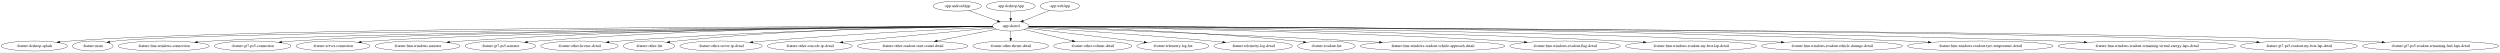
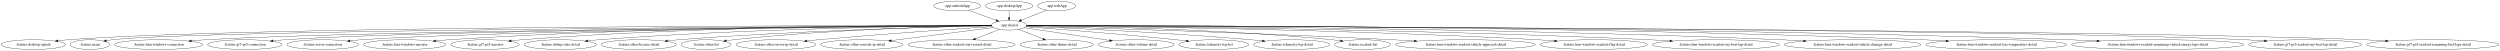
- <svg xmlns="http://www.w3.org/2000/svg" width="9020pt" height="188pt" viewBox="0.00 0.00 9019.92 188.00">
+ <svg xmlns="http://www.w3.org/2000/svg" width="9307pt" height="188pt" viewBox="0.00 0.00 9306.92 188.00">
  <g id="graph0" class="graph" transform="scale(1 1) rotate(0) translate(4 184)">
-     <polygon fill="white" stroke="transparent" points="-4,4 -4,-184 9015.92,-184 9015.92,4 -4,4" />
+     <polygon fill="white" stroke="transparent" points="-4,4 -4,-184 9302.92,-184 9302.92,4 -4,4" />
    <g id="node1" class="node">
-       <ellipse fill="none" stroke="black" cx="3449.59" cy="-162" rx="87.18" ry="18" />
-       <text text-anchor="middle" x="3449.59" y="-158.3" font-family="Times,serif" font-size="14.00">:app:androidApp</text>
+       <ellipse fill="none" stroke="black" cx="3559.59" cy="-162" rx="87.18" ry="18" />
+       <text text-anchor="middle" x="3559.59" y="-158.3" font-family="Times,serif" font-size="14.00">:app:androidApp</text>
    </g>
    <g id="node2" class="node">
-       <ellipse fill="none" stroke="black" cx="3642.59" cy="-90" rx="65.79" ry="18" />
-       <text text-anchor="middle" x="3642.59" y="-86.3" font-family="Times,serif" font-size="14.00">:app:shared</text>
+       <ellipse fill="none" stroke="black" cx="3752.59" cy="-90" rx="65.79" ry="18" />
+       <text text-anchor="middle" x="3752.59" y="-86.3" font-family="Times,serif" font-size="14.00">:app:shared</text>
    </g>
    <g id="edge1" class="edge">
-       <path fill="none" stroke="black" d="M3490.99,-145.98C3521.51,-134.92 3563.08,-119.84 3594.97,-108.27" />
-       <polygon fill="black" stroke="black" points="3596.32,-111.5 3604.53,-104.8 3593.94,-104.92 3596.32,-111.5" />
+       <path fill="none" stroke="black" d="M3600.99,-145.98C3631.51,-134.92 3673.08,-119.84 3704.97,-108.27" />
+       <polygon fill="black" stroke="black" points="3706.32,-111.5 3714.53,-104.8 3703.94,-104.92 3706.32,-111.5" />
    </g>
    <g id="node4" class="node">
      <ellipse fill="none" stroke="black" cx="119.59" cy="-18" rx="119.68" ry="18" />
      <text text-anchor="middle" x="119.59" y="-14.3" font-family="Times,serif" font-size="14.00">:feature:desktop-splash</text>
    </g>
    <g id="edge3" class="edge">
-       <path fill="none" stroke="black" d="M3577,-89.01C3165.08,-88.92 930.53,-86.09 248.59,-36 236.5,-35.11 223.81,-33.85 211.31,-32.41" />
+       <path fill="none" stroke="black" d="M3686.92,-89.05C3267.06,-89.2 953.78,-87.62 248.59,-36 236.5,-35.12 223.81,-33.85 211.31,-32.41" />
      <polygon fill="black" stroke="black" points="211.68,-28.93 201.33,-31.22 210.85,-35.88 211.68,-28.93" />
    </g>
    <g id="node5" class="node">
      <ellipse fill="none" stroke="black" cx="330.59" cy="-18" rx="73.39" ry="18" />
      <text text-anchor="middle" x="330.59" y="-14.3" font-family="Times,serif" font-size="14.00">:feature:main</text>
    </g>
    <g id="edge4" class="edge">
-       <path fill="none" stroke="black" d="M3576.94,-88.66C3146.78,-86.3 738.23,-71.6 413.59,-36 406.45,-35.22 399.02,-34.12 391.66,-32.84" />
+       <path fill="none" stroke="black" d="M3686.84,-88.69C3247.91,-86.55 749.84,-72.78 413.59,-36 406.45,-35.22 399.02,-34.12 391.66,-32.85" />
      <polygon fill="black" stroke="black" points="392.18,-29.38 381.71,-31.02 390.92,-36.27 392.18,-29.38" />
    </g>
    <g id="node6" class="node">
      <ellipse fill="none" stroke="black" cx="586.59" cy="-18" rx="164.37" ry="18" />
      <text text-anchor="middle" x="586.59" y="-14.3" font-family="Times,serif" font-size="14.00">:feature:lmu-windows-connection</text>
    </g>
    <g id="edge5" class="edge">
-       <path fill="none" stroke="black" d="M3576.92,-88.5C3202.6,-85.54 1334.97,-69.29 760.59,-36 743.74,-35.02 726.01,-33.67 708.57,-32.15" />
-       <polygon fill="black" stroke="black" points="708.61,-28.64 698.34,-31.23 707.99,-35.61 708.61,-28.64" />
+       <path fill="none" stroke="black" d="M3686.93,-88.55C3304.24,-85.82 1358.19,-70.43 760.59,-36 743.74,-35.03 726.01,-33.68 708.57,-32.16" />
+       <polygon fill="black" stroke="black" points="708.61,-28.65 698.34,-31.25 707.99,-35.62 708.61,-28.65" />
    </g>
    <g id="node7" class="node">
      <ellipse fill="none" stroke="black" cx="907.59" cy="-18" rx="138.38" ry="18" />
      <text text-anchor="middle" x="907.59" y="-14.3" font-family="Times,serif" font-size="14.00">:feature:gt7-ps5-connection</text>
    </g>
    <g id="edge6" class="edge">
-       <path fill="none" stroke="black" d="M3577.17,-88.49C3226.66,-85.65 1567.66,-70.58 1055.59,-36 1041.54,-35.05 1026.78,-33.74 1012.23,-32.26" />
-       <polygon fill="black" stroke="black" points="1012.52,-28.77 1002.21,-31.21 1011.79,-35.73 1012.52,-28.77" />
+       <path fill="none" stroke="black" d="M3687.06,-88.56C3327.5,-85.99 1590.76,-71.91 1055.59,-36 1041.54,-35.06 1026.78,-33.75 1012.23,-32.27" />
+       <polygon fill="black" stroke="black" points="1012.52,-28.78 1002.21,-31.22 1011.79,-35.74 1012.52,-28.78" />
    </g>
    <g id="node8" class="node">
      <ellipse fill="none" stroke="black" cx="1197.59" cy="-18" rx="133.48" ry="18" />
      <text text-anchor="middle" x="1197.59" y="-14.3" font-family="Times,serif" font-size="14.00">:feature:server-connection</text>
    </g>
    <g id="edge7" class="edge">
-       <path fill="none" stroke="black" d="M3577.01,-88.34C3249.91,-84.89 1792.68,-68 1340.59,-36 1327.14,-35.05 1313.02,-33.74 1299.1,-32.28" />
-       <polygon fill="black" stroke="black" points="1299.33,-28.78 1289.01,-31.18 1298.57,-35.74 1299.33,-28.78" />
+       <path fill="none" stroke="black" d="M3686.96,-88.41C3350.42,-85.28 1815.73,-69.38 1340.59,-36 1327.04,-35.05 1312.81,-33.73 1298.79,-32.26" />
+       <polygon fill="black" stroke="black" points="1298.94,-28.75 1288.63,-31.15 1298.19,-35.71 1298.94,-28.75" />
    </g>
    <g id="node9" class="node">
      <ellipse fill="none" stroke="black" cx="1502.59" cy="-18" rx="153.27" ry="18" />
      <text text-anchor="middle" x="1502.59" y="-14.3" font-family="Times,serif" font-size="14.00">:feature:lmu-windows-narrator</text>
    </g>
    <g id="edge8" class="edge">
-       <path fill="none" stroke="black" d="M3576.8,-89.08C3327.22,-88.97 2415.07,-85.06 1665.59,-36 1650.07,-34.98 1633.75,-33.63 1617.68,-32.12" />
-       <polygon fill="black" stroke="black" points="1618,-28.64 1607.71,-31.17 1617.33,-35.6 1618,-28.64" />
+       <path fill="none" stroke="black" d="M3686.71,-89.21C3428.48,-89.63 2460.39,-87.46 1665.59,-36 1650.07,-35 1633.75,-33.64 1617.67,-32.14" />
+       <polygon fill="black" stroke="black" points="1617.99,-28.66 1607.71,-31.19 1617.33,-35.62 1617.99,-28.66" />
    </g>
    <g id="node10" class="node">
      <ellipse fill="none" stroke="black" cx="1801.59" cy="-18" rx="127.28" ry="18" />
      <text text-anchor="middle" x="1801.59" y="-14.3" font-family="Times,serif" font-size="14.00">:feature:gt7-ps5-narrator</text>
    </g>
    <g id="edge9" class="edge">
-       <path fill="none" stroke="black" d="M3576.64,-89.16C3348.91,-89.24 2574.6,-85.61 1937.59,-36 1925.14,-35.03 1912.08,-33.74 1899.19,-32.31" />
-       <polygon fill="black" stroke="black" points="1899.23,-28.79 1888.89,-31.14 1898.43,-35.75 1899.23,-28.79" />
+       <path fill="none" stroke="black" d="M3686.95,-89.34C3450.47,-90.07 2620.03,-88.5 1937.59,-36 1925.14,-35.04 1912.08,-33.76 1899.18,-32.33" />
+       <polygon fill="black" stroke="black" points="1899.22,-28.82 1888.89,-31.16 1898.43,-35.77 1899.22,-28.82" />
    </g>
    <g id="node11" class="node">
-       <ellipse fill="none" stroke="black" cx="2086.59" cy="-18" rx="139.98" ry="18" />
-       <text text-anchor="middle" x="2086.59" y="-14.3" font-family="Times,serif" font-size="14.00">:feature:other-license-detail</text>
+       <ellipse fill="none" stroke="black" cx="2081.59" cy="-18" rx="134.58" ry="18" />
+       <text text-anchor="middle" x="2081.59" y="-14.3" font-family="Times,serif" font-size="14.00">:feature:debug-state-detail</text>
    </g>
    <g id="edge10" class="edge">
-       <path fill="none" stroke="black" d="M3576.92,-88.3C3375.91,-85.77 2751.42,-75.08 2235.59,-36 2221.91,-34.96 2207.54,-33.63 2193.35,-32.17" />
-       <polygon fill="black" stroke="black" points="2193.38,-28.66 2183.07,-31.09 2192.65,-35.62 2193.38,-28.66" />
+       <path fill="none" stroke="black" d="M3686.95,-88.68C3474.97,-87.24 2789.64,-79.31 2224.59,-36 2211.35,-34.99 2197.45,-33.66 2183.73,-32.2" />
+       <polygon fill="black" stroke="black" points="2184.11,-28.72 2173.79,-31.11 2183.35,-35.68 2184.11,-28.72" />
    </g>
    <g id="node12" class="node">
-       <ellipse fill="none" stroke="black" cx="2337.59" cy="-18" rx="92.88" ry="18" />
-       <text text-anchor="middle" x="2337.59" y="-14.3" font-family="Times,serif" font-size="14.00">:feature:other-list</text>
+       <ellipse fill="none" stroke="black" cx="2373.59" cy="-18" rx="139.98" ry="18" />
+       <text text-anchor="middle" x="2373.59" y="-14.3" font-family="Times,serif" font-size="14.00">:feature:other-license-detail</text>
    </g>
    <g id="edge11" class="edge">
-       <path fill="none" stroke="black" d="M3576.85,-88.9C3395.3,-88 2871.79,-81.37 2439.59,-36 2430.67,-35.06 2421.35,-33.85 2412.13,-32.49" />
-       <polygon fill="black" stroke="black" points="2412.59,-29.02 2402.18,-30.98 2411.54,-35.94 2412.59,-29.02" />
+       <path fill="none" stroke="black" d="M3687.15,-87.8C3503.36,-84.1 2966.87,-70.87 2522.59,-36 2509.01,-34.93 2494.76,-33.59 2480.69,-32.14" />
+       <polygon fill="black" stroke="black" points="2480.79,-28.63 2470.48,-31.06 2480.05,-35.59 2480.79,-28.63" />
    </g>
    <g id="node13" class="node">
-       <ellipse fill="none" stroke="black" cx="2597.59" cy="-18" rx="148.67" ry="18" />
-       <text text-anchor="middle" x="2597.59" y="-14.3" font-family="Times,serif" font-size="14.00">:feature:other-server-ip-detail</text>
+       <ellipse fill="none" stroke="black" cx="2624.59" cy="-18" rx="92.88" ry="18" />
+       <text text-anchor="middle" x="2624.59" y="-14.3" font-family="Times,serif" font-size="14.00">:feature:other-list</text>
    </g>
    <g id="edge12" class="edge">
-       <path fill="none" stroke="black" d="M3578.24,-86.2C3431.95,-79.62 3063.24,-61.73 2755.59,-36 2741.4,-34.81 2726.52,-33.42 2711.79,-31.94" />
-       <polygon fill="black" stroke="black" points="2711.94,-28.43 2701.63,-30.9 2711.23,-35.4 2711.94,-28.43" />
+       <path fill="none" stroke="black" d="M3687.26,-88.2C3524.52,-85.63 3088.09,-75.33 2726.59,-36 2717.84,-35.05 2708.69,-33.84 2699.63,-32.5" />
+       <polygon fill="black" stroke="black" points="2699.87,-29 2689.46,-30.95 2698.82,-35.92 2699.87,-29" />
    </g>
    <g id="node14" class="node">
-       <ellipse fill="none" stroke="black" cx="2917.59" cy="-18" rx="153.27" ry="18" />
-       <text text-anchor="middle" x="2917.59" y="-14.3" font-family="Times,serif" font-size="14.00">:feature:other-console-ip-detail</text>
+       <ellipse fill="none" stroke="black" cx="2884.59" cy="-18" rx="148.67" ry="18" />
+       <text text-anchor="middle" x="2884.59" y="-14.3" font-family="Times,serif" font-size="14.00">:feature:other-server-ip-detail</text>
    </g>
    <g id="edge13" class="edge">
-       <path fill="none" stroke="black" d="M3581.34,-83.45C3477.9,-74.03 3262.03,-54.16 3079.59,-36 3065.89,-34.64 3051.54,-33.18 3037.29,-31.71" />
-       <polygon fill="black" stroke="black" points="3037.24,-28.18 3026.94,-30.64 3036.52,-35.15 3037.24,-28.18" />
+       <path fill="none" stroke="black" d="M3689.37,-84.98C3565.27,-76.92 3281.09,-57.73 3042.59,-36 3028.64,-34.73 3014,-33.29 2999.51,-31.81" />
+       <polygon fill="black" stroke="black" points="2999.81,-28.32 2989.5,-30.77 2999.09,-35.28 2999.81,-28.32" />
    </g>
    <g id="node15" class="node">
-       <ellipse fill="none" stroke="black" cx="3288.59" cy="-18" rx="199.56" ry="18" />
-       <text text-anchor="middle" x="3288.59" y="-14.3" font-family="Times,serif" font-size="14.00">:feature:other-readout-start-sound-detail</text>
+       <ellipse fill="none" stroke="black" cx="3204.59" cy="-18" rx="153.27" ry="18" />
+       <text text-anchor="middle" x="3204.59" y="-14.3" font-family="Times,serif" font-size="14.00">:feature:other-console-ip-detail</text>
    </g>
    <g id="edge14" class="edge">
-       <path fill="none" stroke="black" d="M3591.11,-78.82C3535.21,-67.77 3444.89,-49.91 3377.46,-36.57" />
-       <polygon fill="black" stroke="black" points="3377.76,-33.06 3367.27,-34.56 3376.4,-39.93 3377.76,-33.06" />
+       <path fill="none" stroke="black" d="M3694.46,-81.58C3604.22,-70.05 3428.89,-47.65 3314.32,-33.02" />
+       <polygon fill="black" stroke="black" points="3314.48,-29.51 3304.11,-31.71 3313.59,-36.45 3314.48,-29.51" />
    </g>
    <g id="node16" class="node">
-       <ellipse fill="none" stroke="black" cx="3642.59" cy="-18" rx="136.48" ry="18" />
-       <text text-anchor="middle" x="3642.59" y="-14.3" font-family="Times,serif" font-size="14.00">:feature:other-theme-detail</text>
+       <ellipse fill="none" stroke="black" cx="3575.59" cy="-18" rx="199.56" ry="18" />
+       <text text-anchor="middle" x="3575.59" y="-14.3" font-family="Times,serif" font-size="14.00">:feature:other-readout-start-sound-detail</text>
    </g>
    <g id="edge15" class="edge">
-       <path fill="none" stroke="black" d="M3642.59,-71.7C3642.59,-63.98 3642.59,-54.71 3642.59,-46.11" />
-       <polygon fill="black" stroke="black" points="3646.09,-46.1 3642.59,-36.1 3639.09,-46.1 3646.09,-46.1" />
+       <path fill="none" stroke="black" d="M3716.77,-74.83C3691,-64.64 3655.85,-50.74 3627.07,-39.36" />
+       <polygon fill="black" stroke="black" points="3628.16,-36.03 3617.58,-35.61 3625.59,-42.54 3628.16,-36.03" />
    </g>
    <g id="node17" class="node">
-       <ellipse fill="none" stroke="black" cx="3938.59" cy="-18" rx="141.07" ry="18" />
-       <text text-anchor="middle" x="3938.59" y="-14.3" font-family="Times,serif" font-size="14.00">:feature:other-volume-detail</text>
+       <ellipse fill="none" stroke="black" cx="3929.59" cy="-18" rx="136.48" ry="18" />
+       <text text-anchor="middle" x="3929.59" y="-14.3" font-family="Times,serif" font-size="14.00">:feature:other-theme-detail</text>
    </g>
    <g id="edge16" class="edge">
-       <path fill="none" stroke="black" d="M3690.48,-77.68C3737.61,-66.53 3810.25,-49.35 3864.77,-36.46" />
-       <polygon fill="black" stroke="black" points="3865.8,-39.81 3874.73,-34.1 3864.19,-33 3865.8,-39.81" />
+       <path fill="none" stroke="black" d="M3788.41,-74.83C3814.45,-64.53 3850.07,-50.45 3879.02,-39" />
+       <polygon fill="black" stroke="black" points="3880.54,-42.16 3888.55,-35.23 3877.97,-35.65 3880.54,-42.16" />
    </g>
    <g id="node18" class="node">
-       <ellipse fill="none" stroke="black" cx="4227.59" cy="-18" rx="129.98" ry="18" />
-       <text text-anchor="middle" x="4227.59" y="-14.3" font-family="Times,serif" font-size="14.00">:feature:telemetry-log-list</text>
+       <ellipse fill="none" stroke="black" cx="4225.59" cy="-18" rx="141.07" ry="18" />
+       <text text-anchor="middle" x="4225.59" y="-14.3" font-family="Times,serif" font-size="14.00">:feature:other-volume-detail</text>
    </g>
    <g id="edge17" class="edge">
-       <path fill="none" stroke="black" d="M3701.76,-82.03C3787.18,-71.96 3950.02,-52.71 4088.59,-36 4100,-34.62 4111.93,-33.18 4123.81,-31.73" />
-       <polygon fill="black" stroke="black" points="4124.26,-35.2 4133.76,-30.52 4123.41,-28.25 4124.26,-35.2" />
+       <path fill="none" stroke="black" d="M3809.17,-80.63C3887.68,-69.01 4030.84,-47.82 4127.09,-33.58" />
+       <polygon fill="black" stroke="black" points="4127.75,-37.02 4137.13,-32.09 4126.72,-30.09 4127.75,-37.02" />
    </g>
    <g id="node19" class="node">
-       <ellipse fill="none" stroke="black" cx="4517.59" cy="-18" rx="141.88" ry="18" />
-       <text text-anchor="middle" x="4517.59" y="-14.3" font-family="Times,serif" font-size="14.00">:feature:telemetry-log-detail</text>
+       <ellipse fill="none" stroke="black" cx="4514.59" cy="-18" rx="129.98" ry="18" />
+       <text text-anchor="middle" x="4514.59" y="-14.3" font-family="Times,serif" font-size="14.00">:feature:telemetry-log-list</text>
    </g>
    <g id="edge18" class="edge">
-       <path fill="none" stroke="black" d="M3706.09,-85.19C3832.14,-77.44 4122.82,-58.64 4366.59,-36 4379.91,-34.76 4393.87,-33.35 4407.7,-31.88" />
-       <polygon fill="black" stroke="black" points="4408.17,-35.35 4417.74,-30.8 4407.42,-28.39 4408.17,-35.35" />
+       <path fill="none" stroke="black" d="M3815.45,-84.42C3927.92,-76.06 4170.98,-57.21 4375.59,-36 4387.4,-34.78 4399.76,-33.4 4412.03,-31.98" />
+       <polygon fill="black" stroke="black" points="4412.78,-35.41 4422.3,-30.77 4411.96,-28.46 4412.78,-35.41" />
    </g>
    <g id="node20" class="node">
-       <ellipse fill="none" stroke="black" cx="4781.59" cy="-18" rx="103.98" ry="18" />
-       <text text-anchor="middle" x="4781.59" y="-14.3" font-family="Times,serif" font-size="14.00">:feature:readout-list</text>
+       <ellipse fill="none" stroke="black" cx="4804.59" cy="-18" rx="141.88" ry="18" />
+       <text text-anchor="middle" x="4804.59" y="-14.3" font-family="Times,serif" font-size="14.00">:feature:telemetry-log-detail</text>
    </g>
    <g id="edge19" class="edge">
-       <path fill="none" stroke="black" d="M3707.88,-87.84C3870.53,-84.47 4306.79,-72.47 4668.59,-36 4678.43,-35.01 4688.73,-33.76 4698.93,-32.39" />
-       <polygon fill="black" stroke="black" points="4699.66,-35.82 4709.08,-30.98 4698.69,-28.89 4699.66,-35.82" />
+       <path fill="none" stroke="black" d="M3817.13,-86.39C3965.18,-80.13 4340.56,-62.81 4653.59,-36 4667.13,-34.84 4681.33,-33.46 4695.38,-31.99" />
+       <polygon fill="black" stroke="black" points="4696,-35.45 4705.57,-30.91 4695.26,-28.49 4696,-35.45" />
    </g>
    <g id="node21" class="node">
-       <ellipse fill="none" stroke="black" cx="5164.59" cy="-18" rx="260.75" ry="18" />
-       <text text-anchor="middle" x="5164.59" y="-14.3" font-family="Times,serif" font-size="14.00">:feature:lmu-windows-readout-vehicle-approach-detail</text>
+       <ellipse fill="none" stroke="black" cx="5068.59" cy="-18" rx="103.98" ry="18" />
+       <text text-anchor="middle" x="5068.59" y="-14.3" font-family="Times,serif" font-size="14.00">:feature:readout-list</text>
    </g>
    <g id="edge20" class="edge">
-       <path fill="none" stroke="black" d="M3707.45,-86.73C3892.73,-80.13 4440.25,-59.92 4894.59,-36 4919.96,-34.66 4946.66,-33.13 4973,-31.55" />
-       <polygon fill="black" stroke="black" points="4973.3,-35.04 4983.08,-30.94 4972.88,-28.05 4973.3,-35.04" />
+       <path fill="none" stroke="black" d="M3818.29,-88.53C3999.75,-86.72 4523.04,-77.95 4955.59,-36 4965.51,-35.04 4975.89,-33.8 4986.17,-32.43" />
+       <polygon fill="black" stroke="black" points="4986.96,-35.85 4996.39,-31.02 4986.01,-28.92 4986.96,-35.85" />
    </g>
    <g id="node22" class="node">
-       <ellipse fill="none" stroke="black" cx="5642.59" cy="-18" rx="199.56" ry="18" />
-       <text text-anchor="middle" x="5642.59" y="-14.3" font-family="Times,serif" font-size="14.00">:feature:lmu-windows-readout-flag-detail</text>
+       <ellipse fill="none" stroke="black" cx="5451.59" cy="-18" rx="260.75" ry="18" />
+       <text text-anchor="middle" x="5451.59" y="-14.3" font-family="Times,serif" font-size="14.00">:feature:lmu-windows-readout-vehicle-approach-detail</text>
    </g>
    <g id="edge21" class="edge">
-       <path fill="none" stroke="black" d="M3708.14,-88.29C3942.47,-85.5 4760.61,-73.48 5434.59,-36 5454.49,-34.89 5475.43,-33.48 5496.06,-31.94" />
-       <polygon fill="black" stroke="black" points="5496.45,-35.42 5506.16,-31.17 5495.92,-28.44 5496.45,-35.42" />
+       <path fill="none" stroke="black" d="M3817.78,-87.18C4020.15,-81.41 4655.62,-62.31 5181.59,-36 5207.27,-34.72 5234.32,-33.2 5260.98,-31.62" />
+       <polygon fill="black" stroke="black" points="5261.4,-35.1 5271.17,-31.01 5260.98,-28.11 5261.4,-35.1" />
    </g>
    <g id="node23" class="node">
-       <ellipse fill="none" stroke="black" cx="6096.59" cy="-18" rx="236.66" ry="18" />
-       <text text-anchor="middle" x="6096.59" y="-14.3" font-family="Times,serif" font-size="14.00">:feature:lmu-windows-readout-my-best-lap-detail</text>
+       <ellipse fill="none" stroke="black" cx="5929.59" cy="-18" rx="199.56" ry="18" />
+       <text text-anchor="middle" x="5929.59" y="-14.3" font-family="Times,serif" font-size="14.00">:feature:lmu-windows-readout-flag-detail</text>
    </g>
    <g id="edge22" class="edge">
-       <path fill="none" stroke="black" d="M3708.13,-88.51C3974.92,-86.29 5005.2,-75.5 5851.59,-36 5875.45,-34.89 5900.61,-33.45 5925.34,-31.87" />
-       <polygon fill="black" stroke="black" points="5925.78,-35.35 5935.54,-31.22 5925.34,-28.37 5925.78,-35.35" />
+       <path fill="none" stroke="black" d="M3818.08,-88.54C4066.54,-86.5 4974.64,-76.55 5721.59,-36 5741.57,-34.92 5762.6,-33.51 5783.31,-31.97" />
+       <polygon fill="black" stroke="black" points="5783.73,-35.45 5793.44,-31.2 5783.21,-28.47 5783.73,-35.45" />
    </g>
    <g id="node24" class="node">
-       <ellipse fill="none" stroke="black" cx="6605.59" cy="-18" rx="254.55" ry="18" />
-       <text text-anchor="middle" x="6605.59" y="-14.3" font-family="Times,serif" font-size="14.00">:feature:lmu-windows-readout-vehicle-damage-detail</text>
+       <ellipse fill="none" stroke="black" cx="6383.59" cy="-18" rx="236.66" ry="18" />
+       <text text-anchor="middle" x="6383.59" y="-14.3" font-family="Times,serif" font-size="14.00">:feature:lmu-windows-readout-my-best-lap-detail</text>
    </g>
    <g id="edge23" class="edge">
-       <path fill="none" stroke="black" d="M3708.16,-88.8C4009.51,-87.65 5291.85,-80.25 6342.59,-36 6368.53,-34.91 6395.9,-33.46 6422.78,-31.88" />
-       <polygon fill="black" stroke="black" points="6423.28,-35.35 6433.05,-31.26 6422.86,-28.37 6423.28,-35.35" />
+       <path fill="none" stroke="black" d="M3818.1,-88.67C4097.69,-87.05 5218.69,-78.11 6138.59,-36 6162.55,-34.9 6187.81,-33.47 6212.64,-31.9" />
+       <polygon fill="black" stroke="black" points="6213.12,-35.37 6222.87,-31.24 6212.67,-28.39 6213.12,-35.37" />
    </g>
    <g id="node25" class="node">
-       <ellipse fill="none" stroke="black" cx="7140.59" cy="-18" rx="262.65" ry="18" />
-       <text text-anchor="middle" x="7140.59" y="-14.3" font-family="Times,serif" font-size="14.00">:feature:lmu-windows-readout-tyre-temperature-detail</text>
+       <ellipse fill="none" stroke="black" cx="6892.59" cy="-18" rx="254.55" ry="18" />
+       <text text-anchor="middle" x="6892.59" y="-14.3" font-family="Times,serif" font-size="14.00">:feature:lmu-windows-readout-vehicle-damage-detail</text>
    </g>
    <g id="edge24" class="edge">
-       <path fill="none" stroke="black" d="M3708.23,-89.05C4043.49,-89.06 5598.31,-86.29 6869.59,-36 6896.54,-34.93 6924.99,-33.49 6952.91,-31.9" />
-       <polygon fill="black" stroke="black" points="6953.39,-35.38 6963.17,-31.31 6952.98,-28.39 6953.39,-35.38" />
+       <path fill="none" stroke="black" d="M3818.22,-88.91C4131.38,-88.25 5504.98,-82.68 6629.59,-36 6655.63,-34.92 6683.11,-33.48 6710.1,-31.89" />
+       <polygon fill="black" stroke="black" points="6710.64,-35.36 6720.41,-31.27 6710.22,-28.38 6710.64,-35.36" />
    </g>
    <g id="node26" class="node">
-       <ellipse fill="none" stroke="black" cx="7741.59" cy="-18" rx="320.34" ry="18" />
-       <text text-anchor="middle" x="7741.59" y="-14.3" font-family="Times,serif" font-size="14.00">:feature:lmu-windows-readout-remaining-virtual-energy-laps-detail</text>
+       <ellipse fill="none" stroke="black" cx="7427.59" cy="-18" rx="262.65" ry="18" />
+       <text text-anchor="middle" x="7427.59" y="-14.3" font-family="Times,serif" font-size="14.00">:feature:lmu-windows-readout-tyre-temperature-detail</text>
    </g>
    <g id="edge25" class="edge">
-       <path fill="none" stroke="black" d="M3708.35,-89C4075.86,-88.8 5912.78,-85.27 7412.59,-36 7445.89,-34.91 7481.07,-33.43 7515.54,-31.8" />
-       <polygon fill="black" stroke="black" points="7515.91,-35.29 7525.73,-31.32 7515.58,-28.3 7515.91,-35.29" />
+       <path fill="none" stroke="black" d="M3818.37,-89.13C4164.65,-89.56 5811.15,-88.65 7156.59,-36 7183.65,-34.94 7212.21,-33.5 7240.24,-31.91" />
+       <polygon fill="black" stroke="black" points="7240.75,-35.38 7250.53,-31.31 7240.35,-28.39 7240.75,-35.38" />
    </g>
    <g id="node27" class="node">
-       <ellipse fill="none" stroke="black" cx="8290.59" cy="-18" rx="210.66" ry="18" />
-       <text text-anchor="middle" x="8290.59" y="-14.3" font-family="Times,serif" font-size="14.00">:feature:gt7-ps5-readout-my-best-lap-detail</text>
+       <ellipse fill="none" stroke="black" cx="8028.59" cy="-18" rx="320.34" ry="18" />
+       <text text-anchor="middle" x="8028.59" y="-14.3" font-family="Times,serif" font-size="14.00">:feature:lmu-windows-readout-remaining-virtual-energy-laps-detail</text>
    </g>
    <g id="edge26" class="edge">
-       <path fill="none" stroke="black" d="M3708.1,-88.8C4188.04,-87.27 7167.66,-76.25 8070.59,-36 8092.59,-35.02 8115.81,-33.62 8138.58,-32.04" />
-       <polygon fill="black" stroke="black" points="8138.93,-35.53 8148.66,-31.33 8138.44,-28.55 8138.93,-35.53" />
+       <path fill="none" stroke="black" d="M3818.32,-89.06C4195.71,-89.19 6125.08,-87.23 7699.59,-36 7732.89,-34.92 7768.07,-33.45 7802.55,-31.82" />
+       <polygon fill="black" stroke="black" points="7802.91,-35.31 7812.73,-31.33 7802.58,-28.32 7802.91,-35.31" />
    </g>
    <g id="node28" class="node">
-       <ellipse fill="none" stroke="black" cx="8765.59" cy="-18" rx="246.16" ry="18" />
-       <text text-anchor="middle" x="8765.59" y="-14.3" font-family="Times,serif" font-size="14.00">:feature:gt7-ps5-readout-remaining-fuel-laps-detail</text>
+       <ellipse fill="none" stroke="black" cx="8577.59" cy="-18" rx="210.66" ry="18" />
+       <text text-anchor="middle" x="8577.59" y="-14.3" font-family="Times,serif" font-size="14.00">:feature:gt7-ps5-readout-my-best-lap-detail</text>
    </g>
    <g id="edge27" class="edge">
-       <path fill="none" stroke="black" d="M3708.43,-88.79C4216.04,-87.08 7513.75,-74.62 8510.59,-36 8536.34,-35 8563.53,-33.58 8590.18,-31.98" />
-       <polygon fill="black" stroke="black" points="8590.6,-35.46 8600.37,-31.36 8590.17,-28.48 8590.6,-35.46" />
+       <path fill="none" stroke="black" d="M3818.36,-88.84C4309.95,-87.53 7417.06,-77.71 8357.59,-36 8379.68,-35.02 8402.98,-33.62 8425.84,-32.04" />
+       <polygon fill="black" stroke="black" points="8426.22,-35.52 8435.95,-31.32 8425.73,-28.53 8426.22,-35.52" />
+     </g>
+     <g id="node29" class="node">
+       <ellipse fill="none" stroke="black" cx="9052.59" cy="-18" rx="246.16" ry="18" />
+       <text text-anchor="middle" x="9052.59" y="-14.3" font-family="Times,serif" font-size="14.00">:feature:gt7-ps5-readout-remaining-fuel-laps-detail</text>
+     </g>
+     <g id="edge28" class="edge">
+       <path fill="none" stroke="black" d="M3818.34,-88.82C4336.03,-87.31 7762.86,-75.89 8797.59,-36 8823.34,-35.01 8850.53,-33.59 8877.18,-31.99" />
+       <polygon fill="black" stroke="black" points="8877.6,-35.47 8887.37,-31.37 8877.18,-28.49 8877.6,-35.47" />
    </g>
    <g id="node3" class="node">
-       <ellipse fill="none" stroke="black" cx="3642.59" cy="-162" rx="88.28" ry="18" />
-       <text text-anchor="middle" x="3642.59" y="-158.3" font-family="Times,serif" font-size="14.00">:app:desktopApp</text>
+       <ellipse fill="none" stroke="black" cx="3752.59" cy="-162" rx="88.28" ry="18" />
+       <text text-anchor="middle" x="3752.59" y="-158.3" font-family="Times,serif" font-size="14.00">:app:desktopApp</text>
    </g>
    <g id="edge2" class="edge">
-       <path fill="none" stroke="black" d="M3642.59,-143.7C3642.59,-135.98 3642.59,-126.71 3642.59,-118.11" />
-       <polygon fill="black" stroke="black" points="3646.09,-118.1 3642.59,-108.1 3639.09,-118.1 3646.09,-118.1" />
-     </g>
-     <g id="node29" class="node">
-       <ellipse fill="none" stroke="black" cx="3819.59" cy="-162" rx="70.69" ry="18" />
-       <text text-anchor="middle" x="3819.59" y="-158.3" font-family="Times,serif" font-size="14.00">:app:webApp</text>
-     </g>
-     <g id="edge28" class="edge">
-       <path fill="none" stroke="black" d="M3782.91,-146.5C3755.35,-135.59 3717.43,-120.6 3687.95,-108.94" />
-       <polygon fill="black" stroke="black" points="3688.9,-105.55 3678.31,-105.13 3686.32,-112.06 3688.9,-105.55" />
+       <path fill="none" stroke="black" d="M3752.59,-143.7C3752.59,-135.98 3752.59,-126.71 3752.59,-118.11" />
+       <polygon fill="black" stroke="black" points="3756.09,-118.1 3752.59,-108.1 3749.09,-118.1 3756.09,-118.1" />
+     </g>
+     <g id="node30" class="node">
+       <ellipse fill="none" stroke="black" cx="3929.59" cy="-162" rx="70.69" ry="18" />
+       <text text-anchor="middle" x="3929.59" y="-158.3" font-family="Times,serif" font-size="14.00">:app:webApp</text>
+     </g>
+     <g id="edge29" class="edge">
+       <path fill="none" stroke="black" d="M3892.91,-146.5C3865.35,-135.59 3827.43,-120.6 3797.95,-108.94" />
+       <polygon fill="black" stroke="black" points="3798.9,-105.55 3788.31,-105.13 3796.32,-112.06 3798.9,-105.55" />
    </g>
  </g>
</svg>
